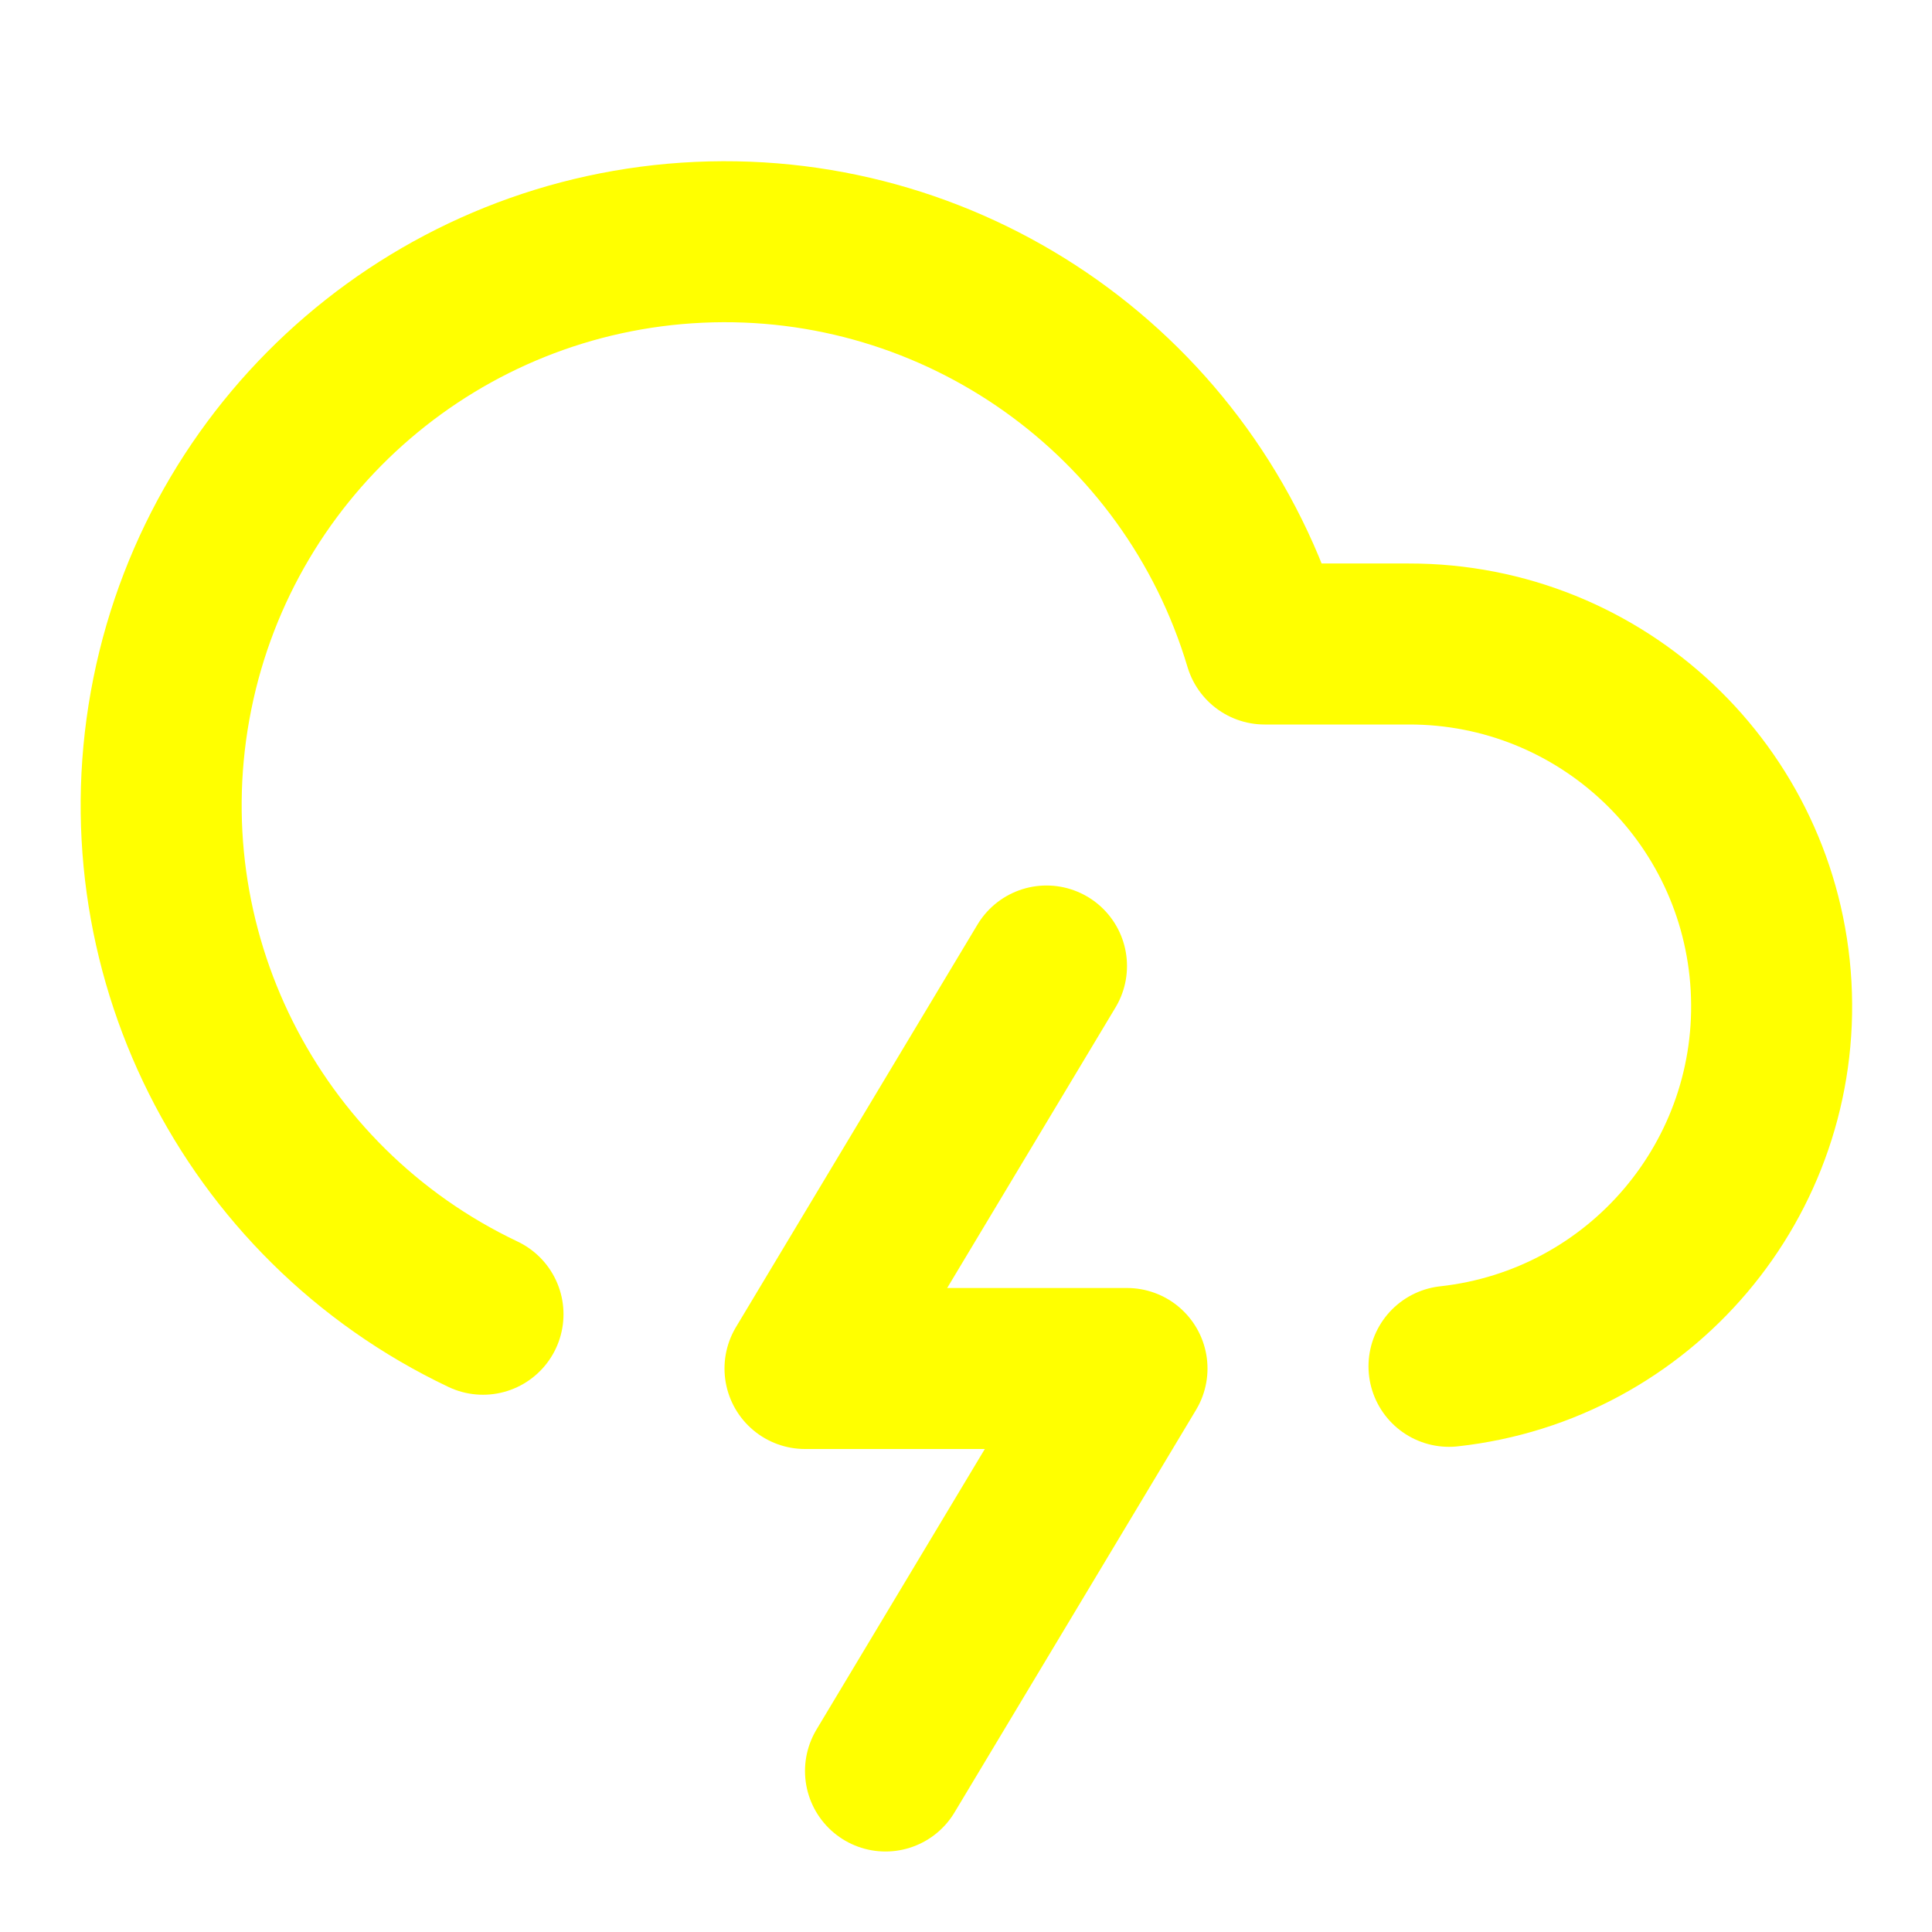
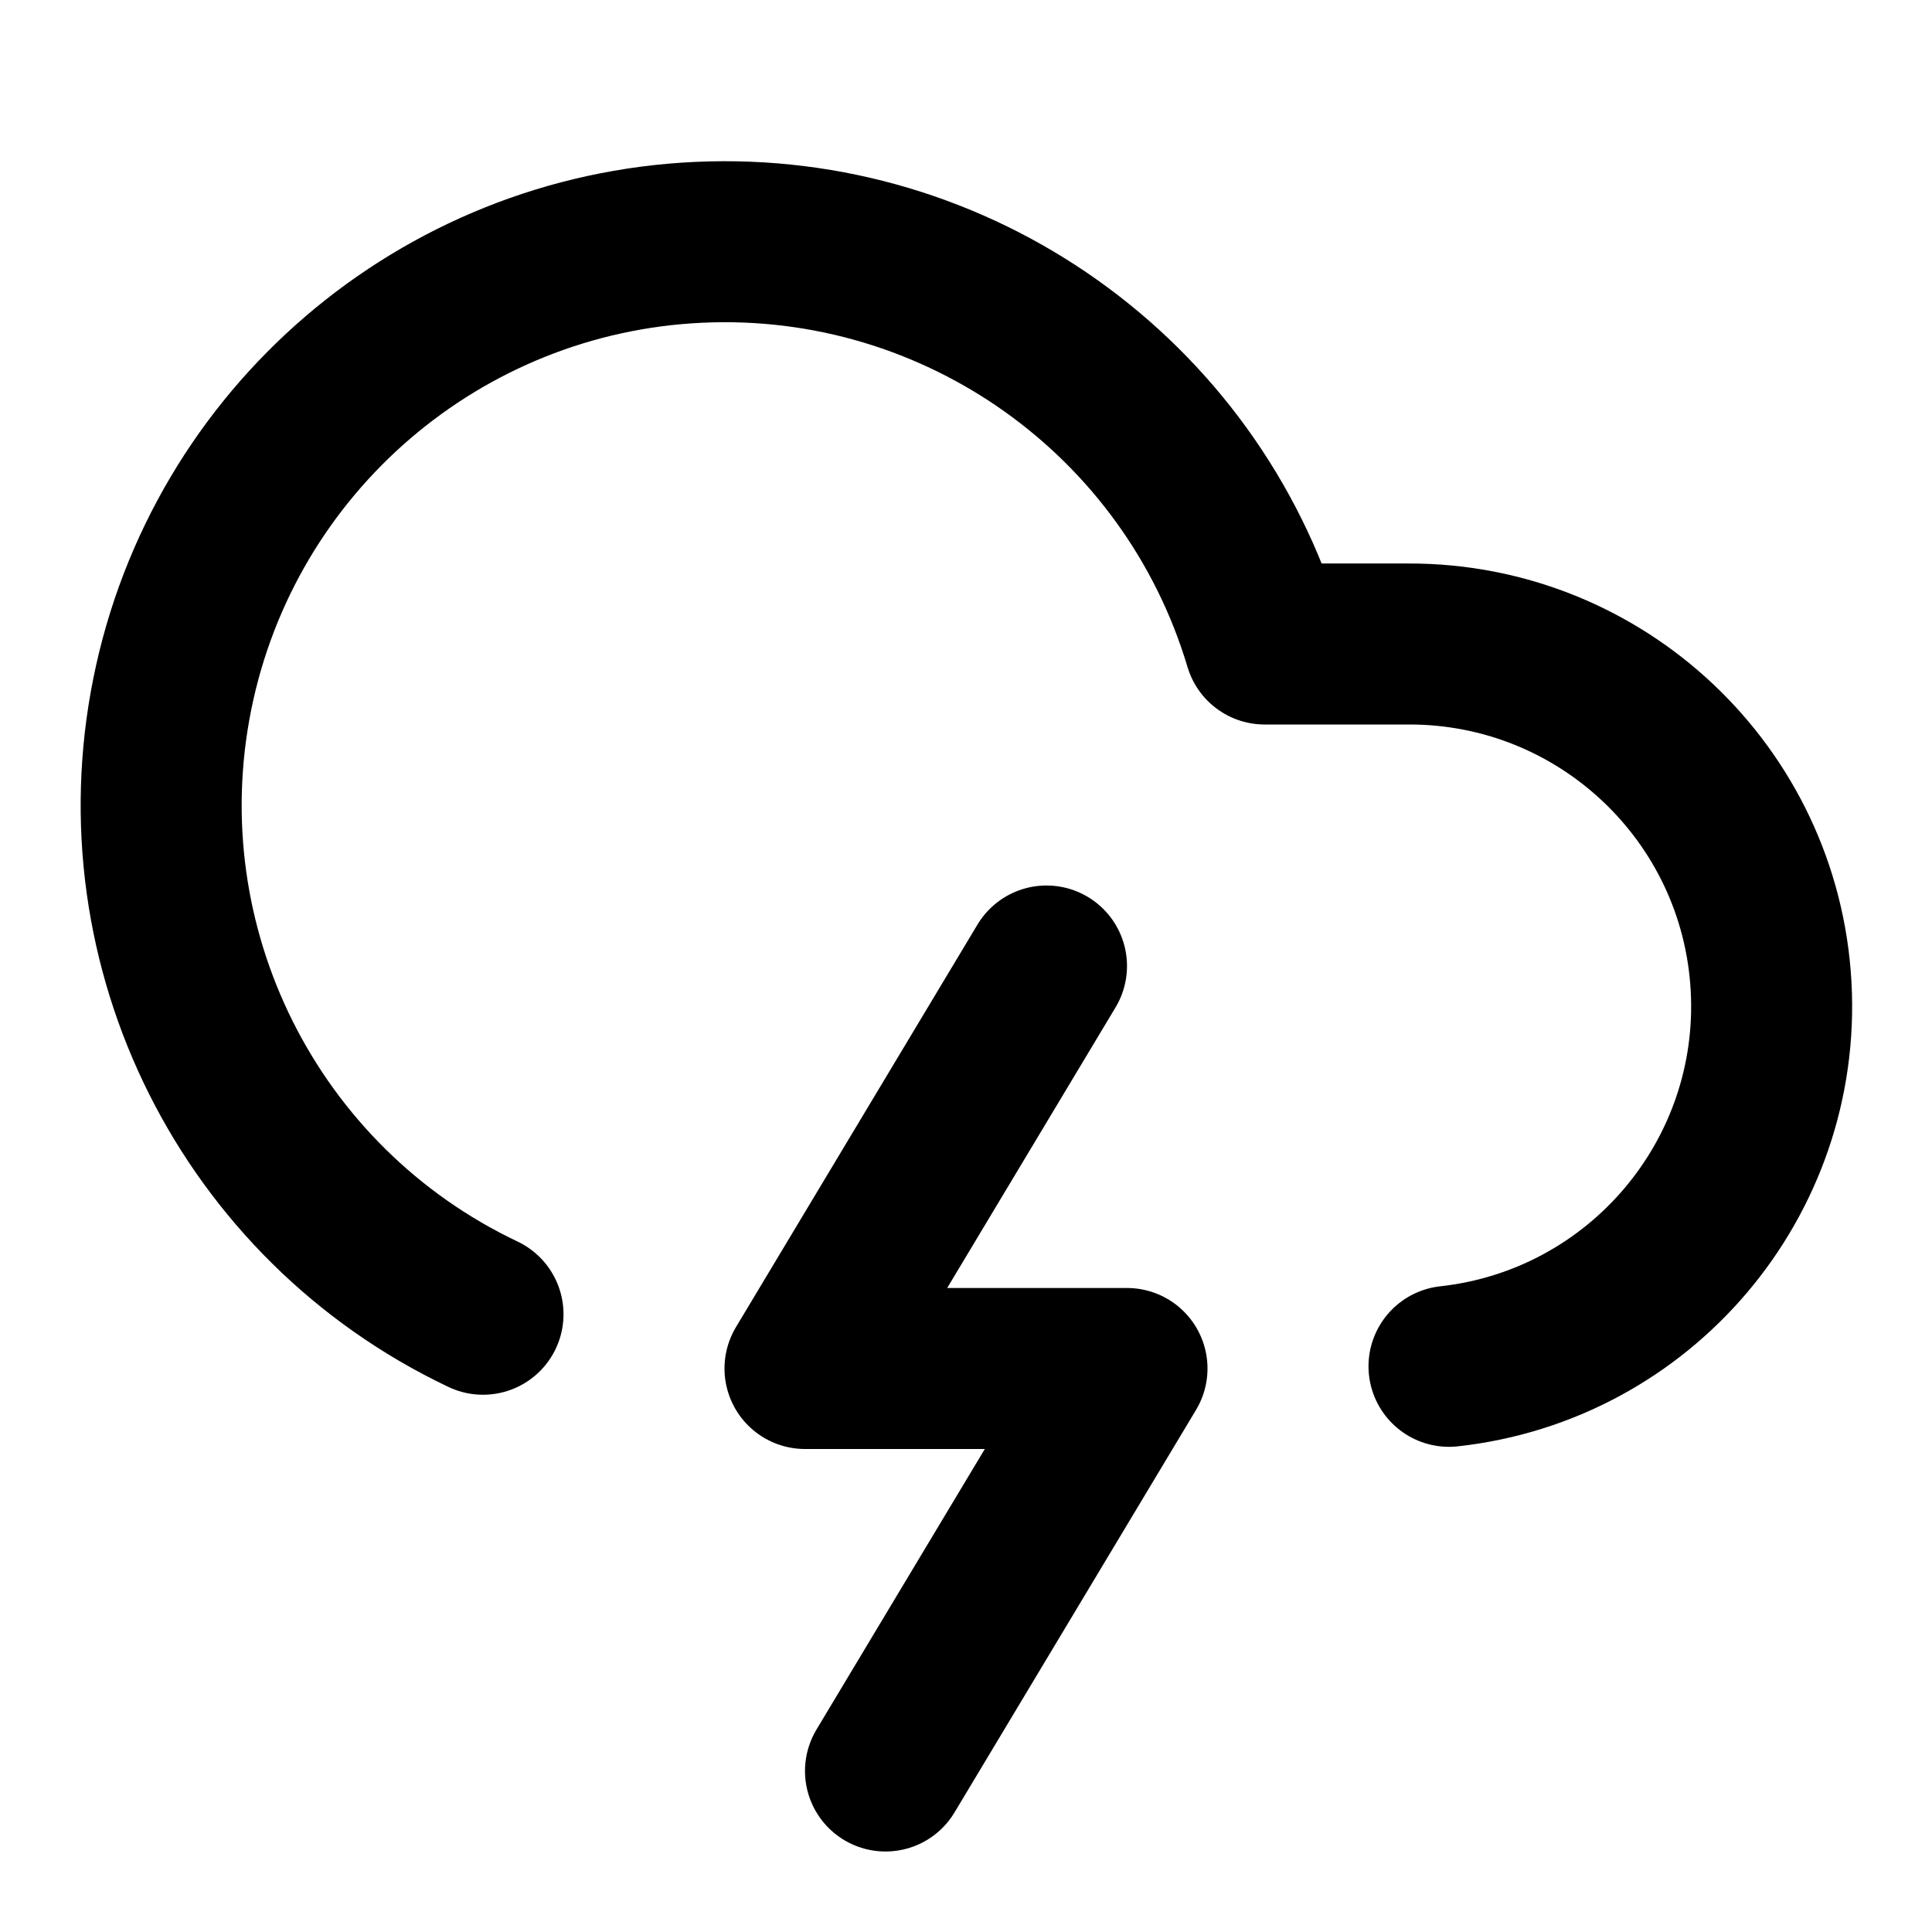
- <svg xmlns="http://www.w3.org/2000/svg" width="24" height="24" viewBox="0 0 24 24" fill="none" stroke="yellow" stroke-width="2" stroke-linecap="round" stroke-linejoin="round" class="lucide lucide-cloud-lightning">
+ <svg xmlns="http://www.w3.org/2000/svg" width="24" height="24" viewBox="0 0 24 24" fill="none" stroke="black" stroke-width="2" stroke-linecap="round" stroke-linejoin="round" class="lucide lucide-cloud-lightning">
  <path d="M6 16.326A7 7 0 1 1 15.71 8h1.79a4.5 4.5 0 0 1 .5 8.973" />
  <path d="m13 12-3 5h4l-3 5" />
</svg>
